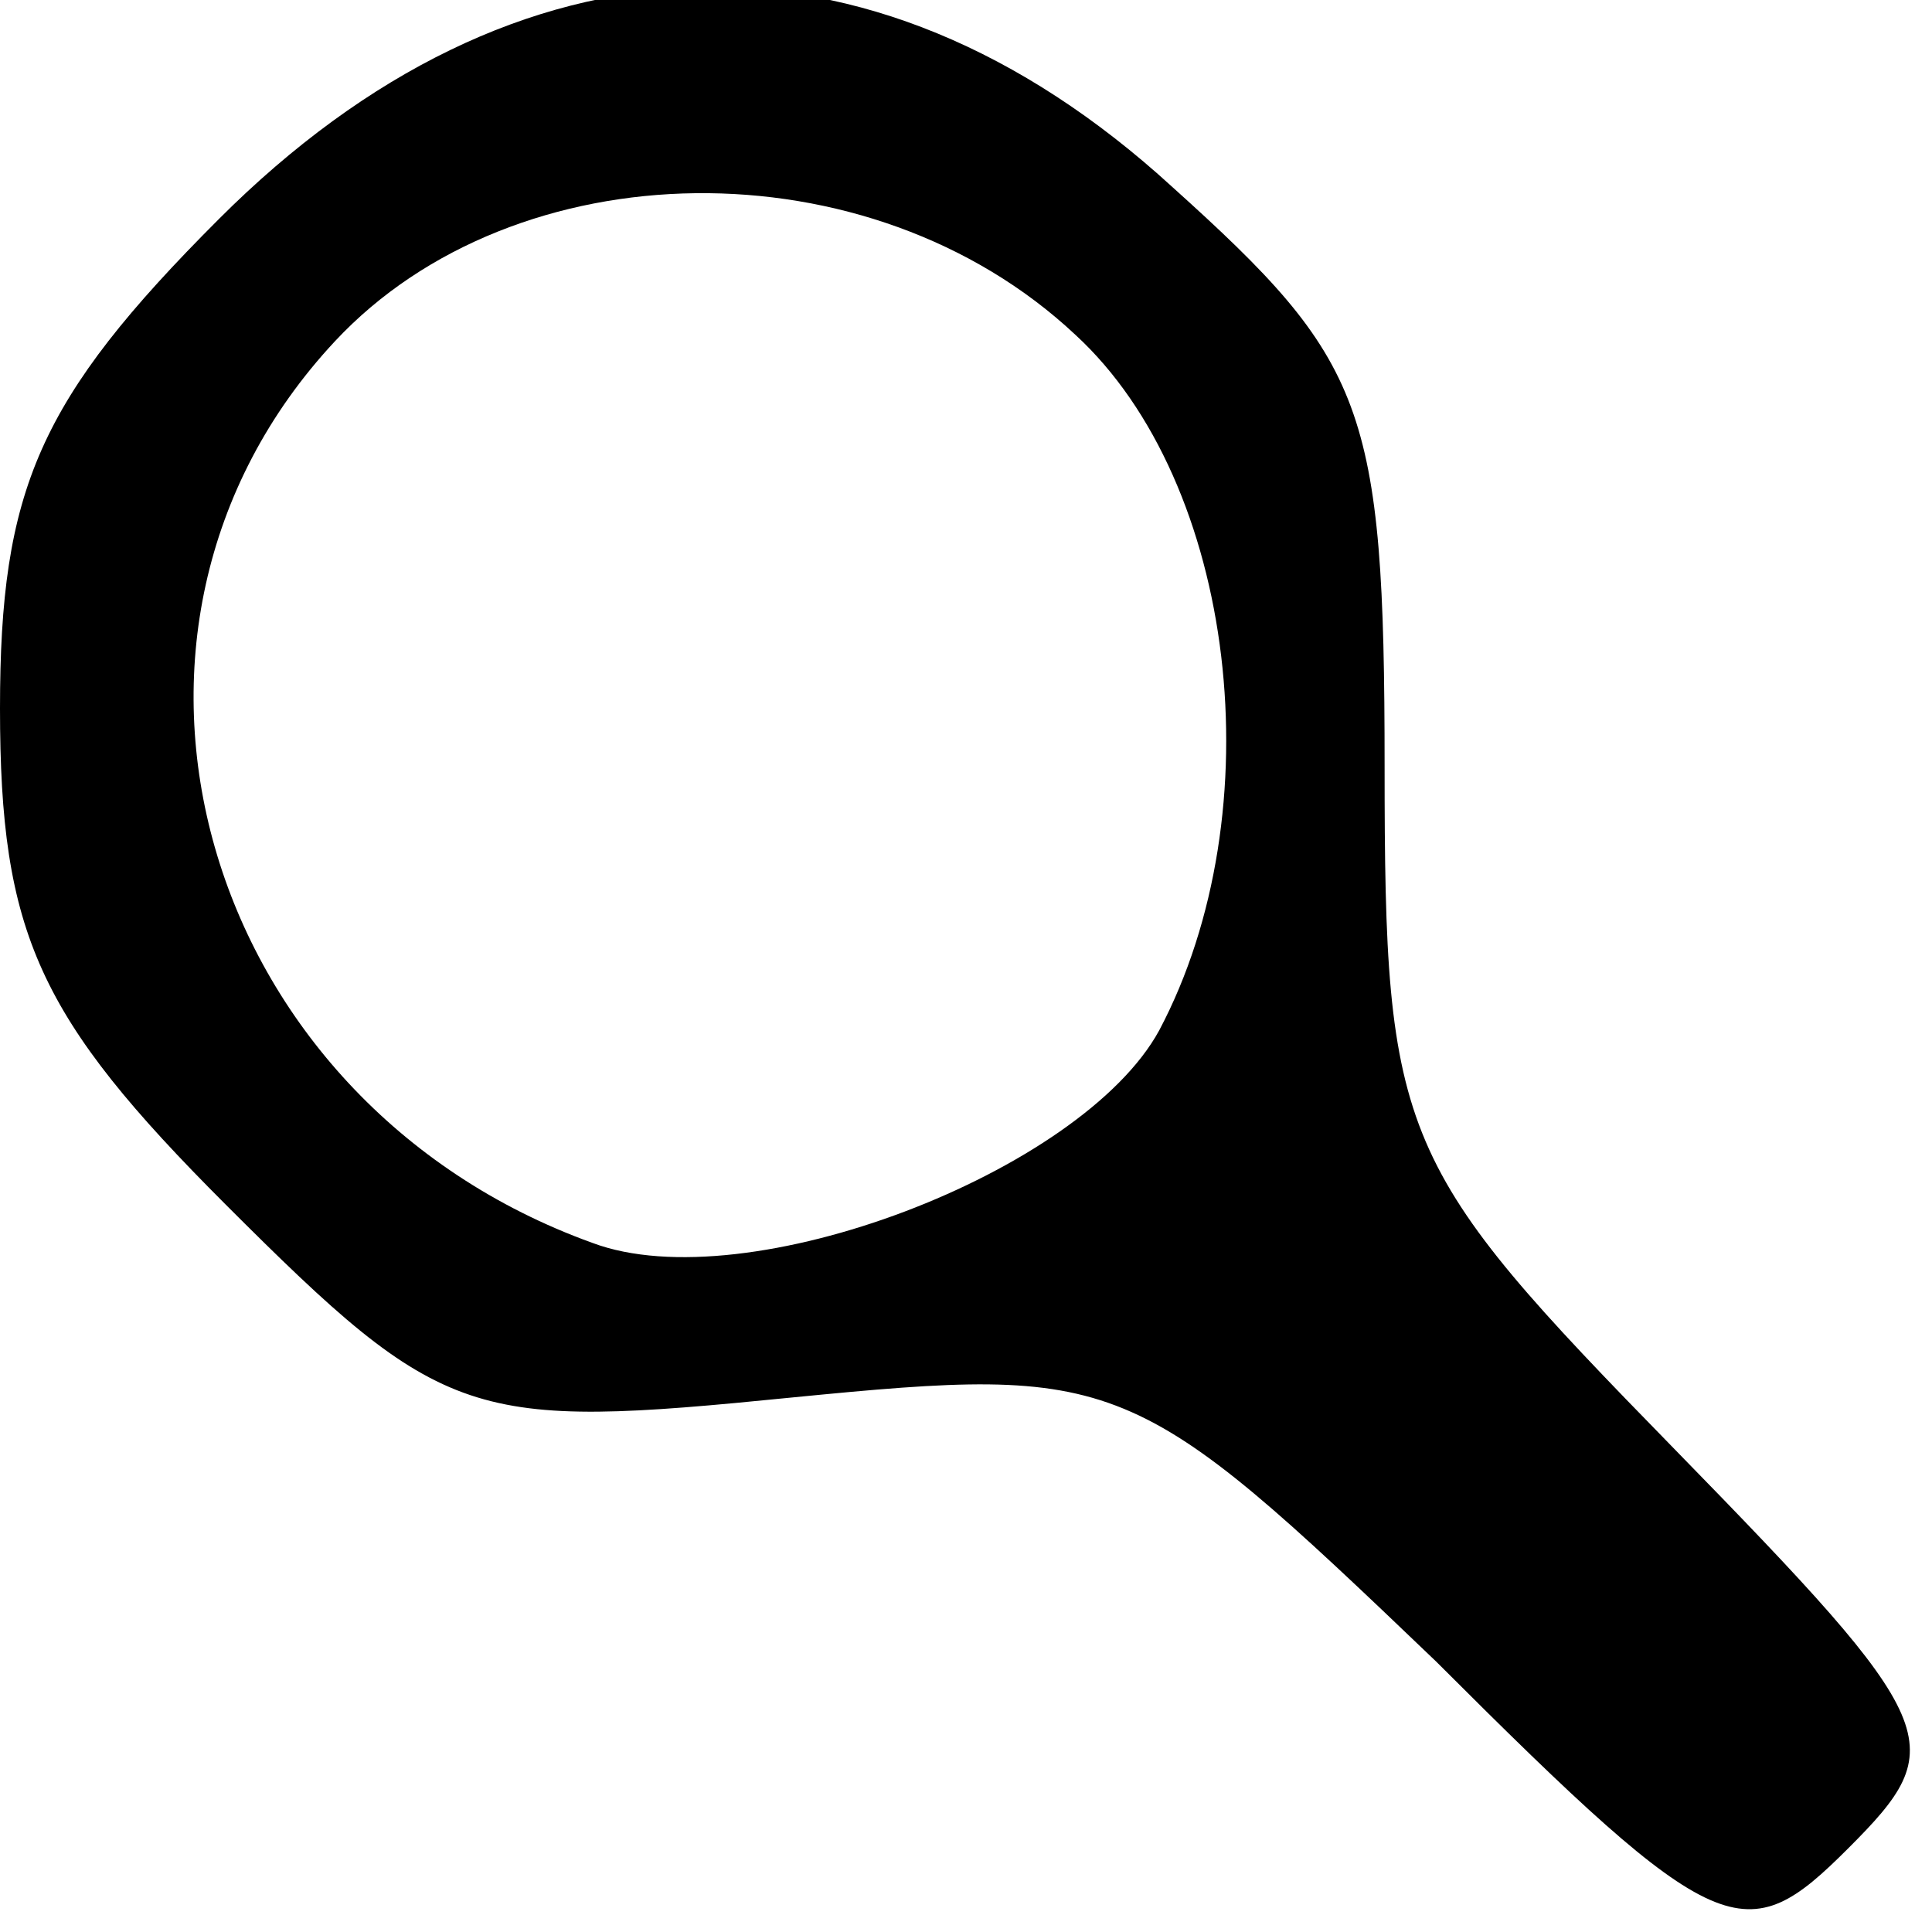
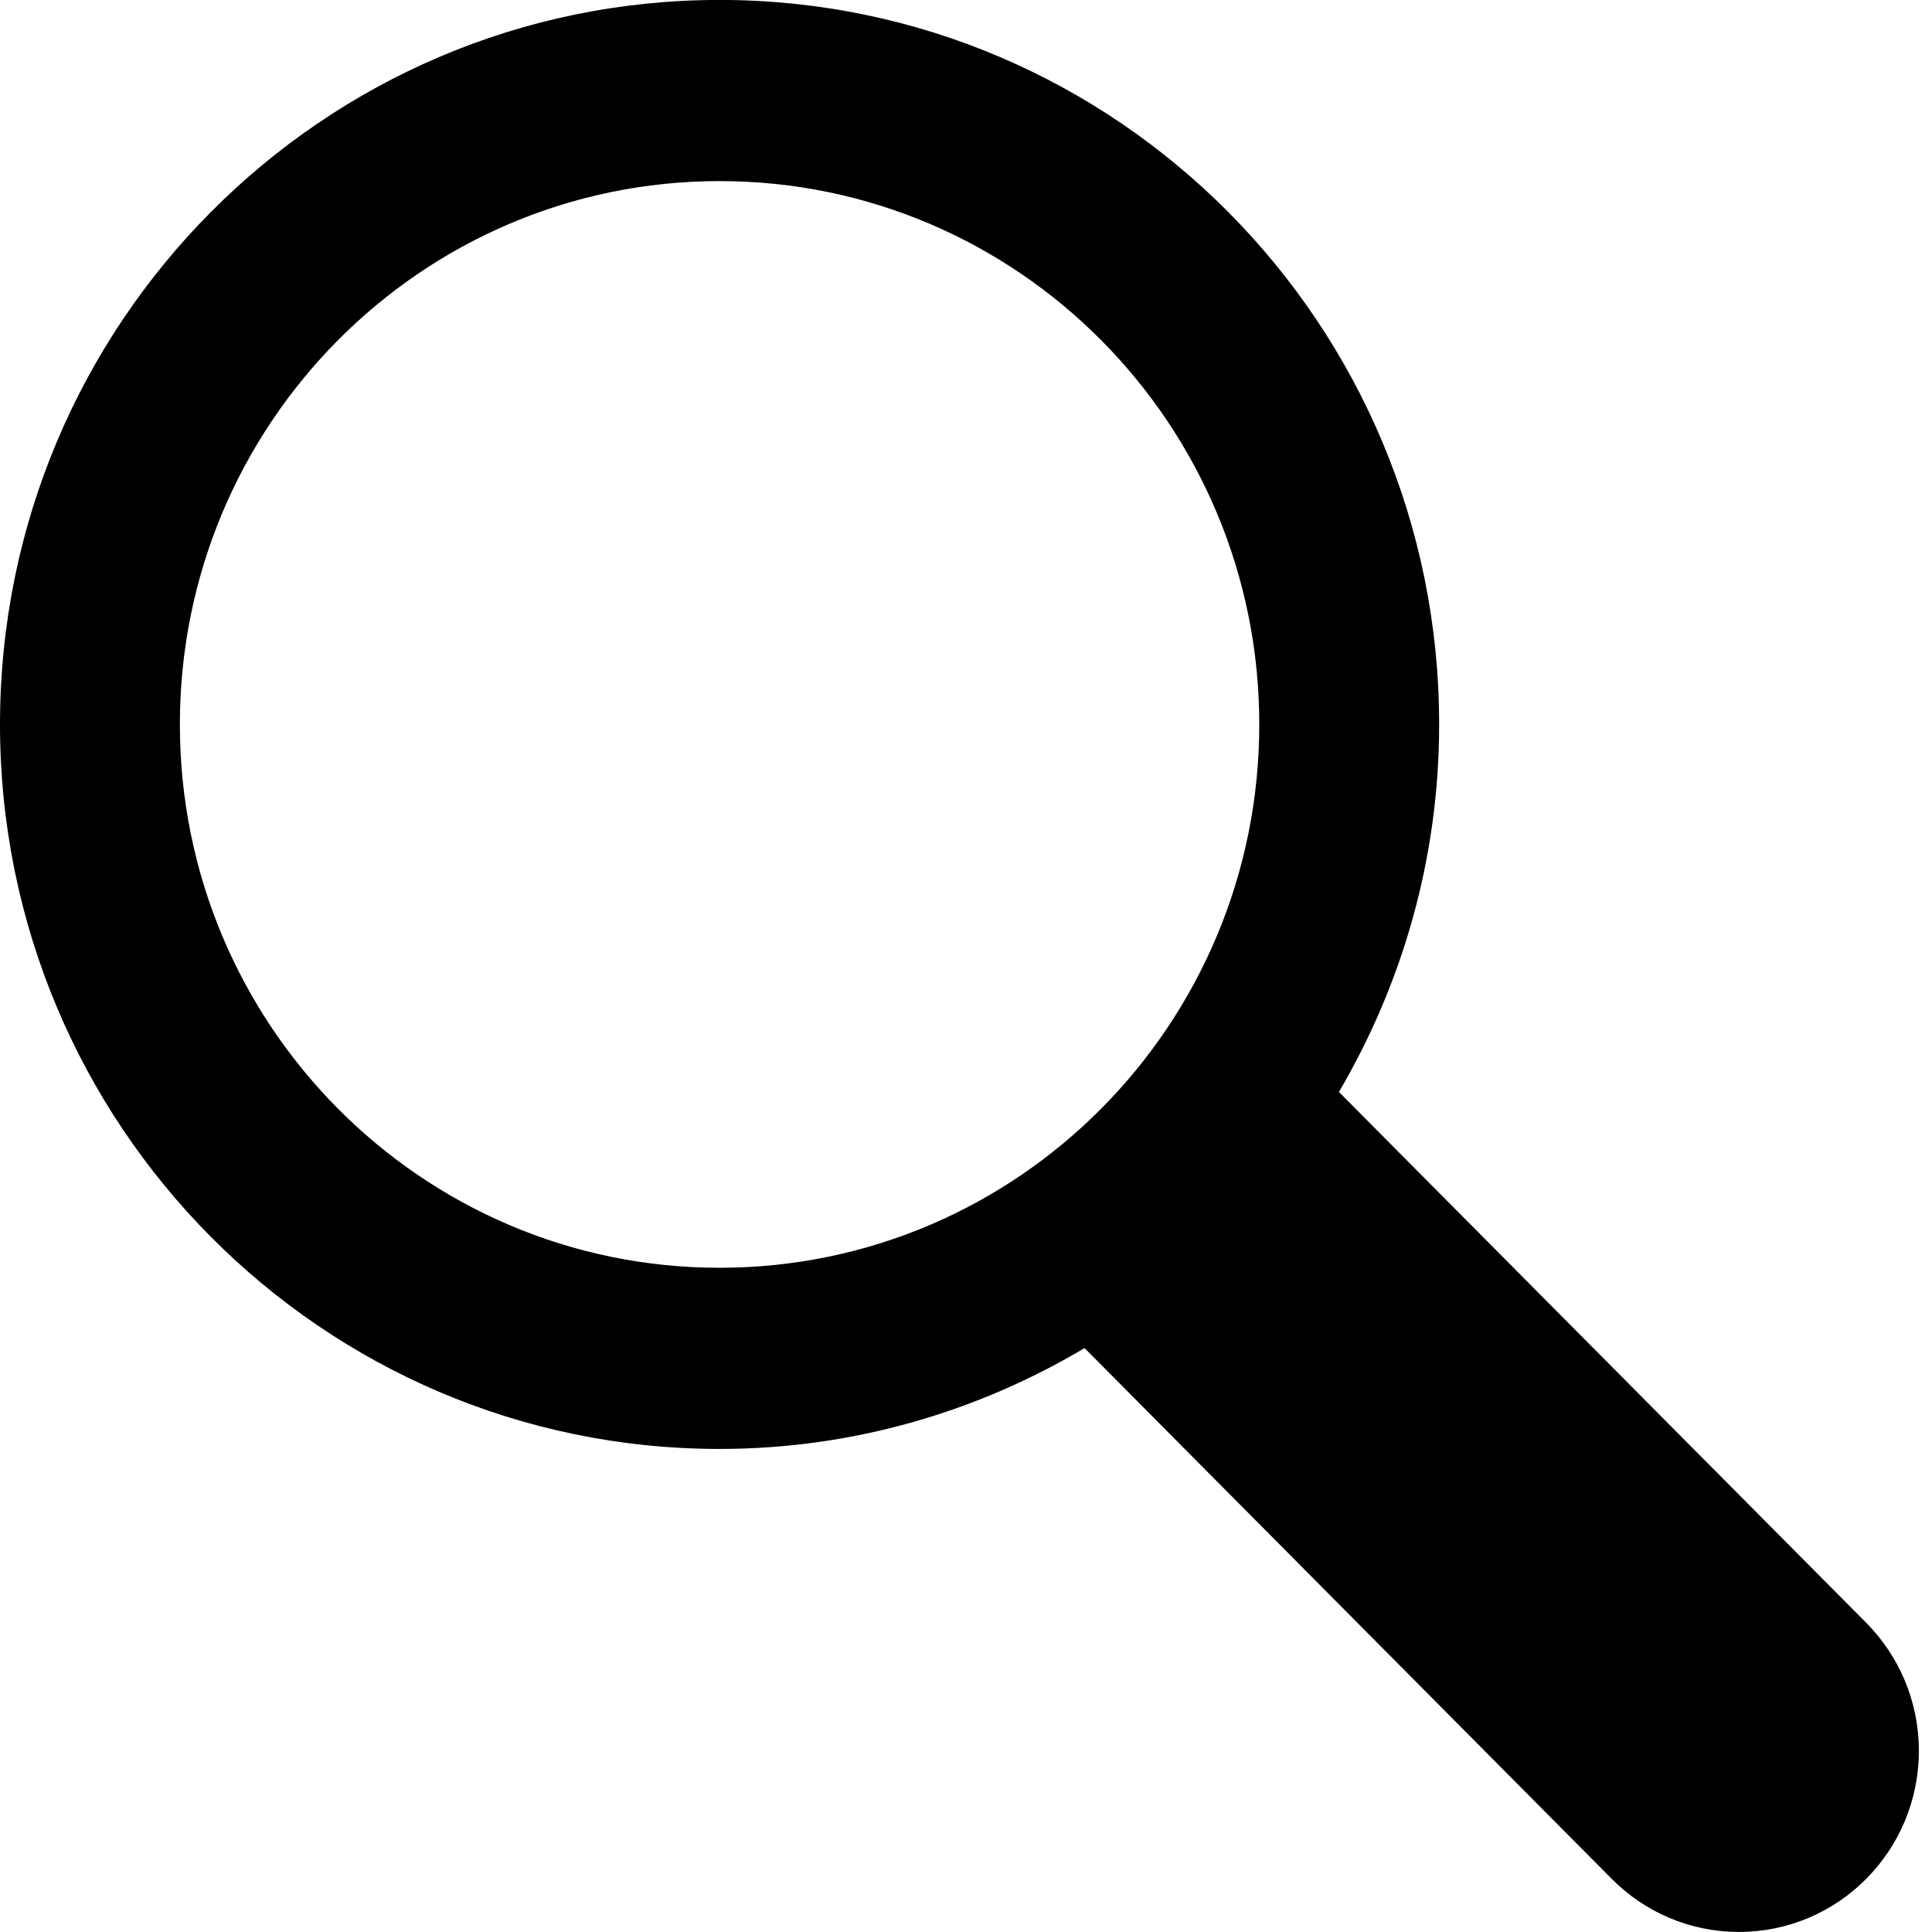
- <svg xmlns="http://www.w3.org/2000/svg" version="1" width="40" height="40" viewBox="0 0 30 30">
-   <path d="M3.4 3.4C.6 6.2 0 7.6 0 11c0 3.5.6 4.8 3.5 7.7 3.4 3.4 3.8 3.5 8.8 3 5.1-.5 5.3-.4 10 4.1 4.4 4.4 4.8 4.5 6.4 2.9 1.6-1.6 1.5-1.9-2.7-6.2-4.3-4.4-4.5-4.8-4.5-10.6 0-5.6-.3-6.3-3.3-9C13.5-1.4 8-1.2 3.4 3.4zm13.3 1.8c2.5 2.3 3.1 7.4 1.3 10.8-1.2 2.2-6.4 4.2-8.8 3.3-6.1-2.2-8.2-9.5-4-14 2.8-3 8.3-3.1 11.5-.1z" />
+ <svg xmlns="http://www.w3.org/2000/svg" preserveAspectRatio="xMidYMid" width="30" height="30" viewBox="0 0 30 30">
+   <defs>
+   </defs>
+   <path d="M28.978,25.198 C29.483,25.707 29.796,26.410 29.796,27.187 C29.796,28.740 28.545,29.999 27.003,29.999 C26.231,29.999 25.533,29.685 25.027,29.175 C25.027,29.175 25.027,29.175 25.027,29.175 C25.027,29.175 16.841,20.933 16.841,20.933 C15.178,21.921 13.245,22.499 11.173,22.499 C5.003,22.499 0.000,17.462 0.000,11.249 C0.000,5.036 5.003,-0.001 11.173,-0.001 C17.344,-0.001 22.347,5.036 22.347,11.249 C22.347,13.335 21.773,15.281 20.791,16.956 C20.791,16.956 28.978,25.198 28.978,25.198 C28.978,25.198 28.978,25.198 28.978,25.198 ZM11.173,2.812 C6.545,2.812 2.793,6.589 2.793,11.249 C2.793,15.909 6.545,19.686 11.173,19.686 C15.802,19.686 19.554,15.909 19.554,11.249 C19.554,6.589 15.802,2.812 11.173,2.812 Z" id="search" fill-rule="evenodd" />
</svg>
